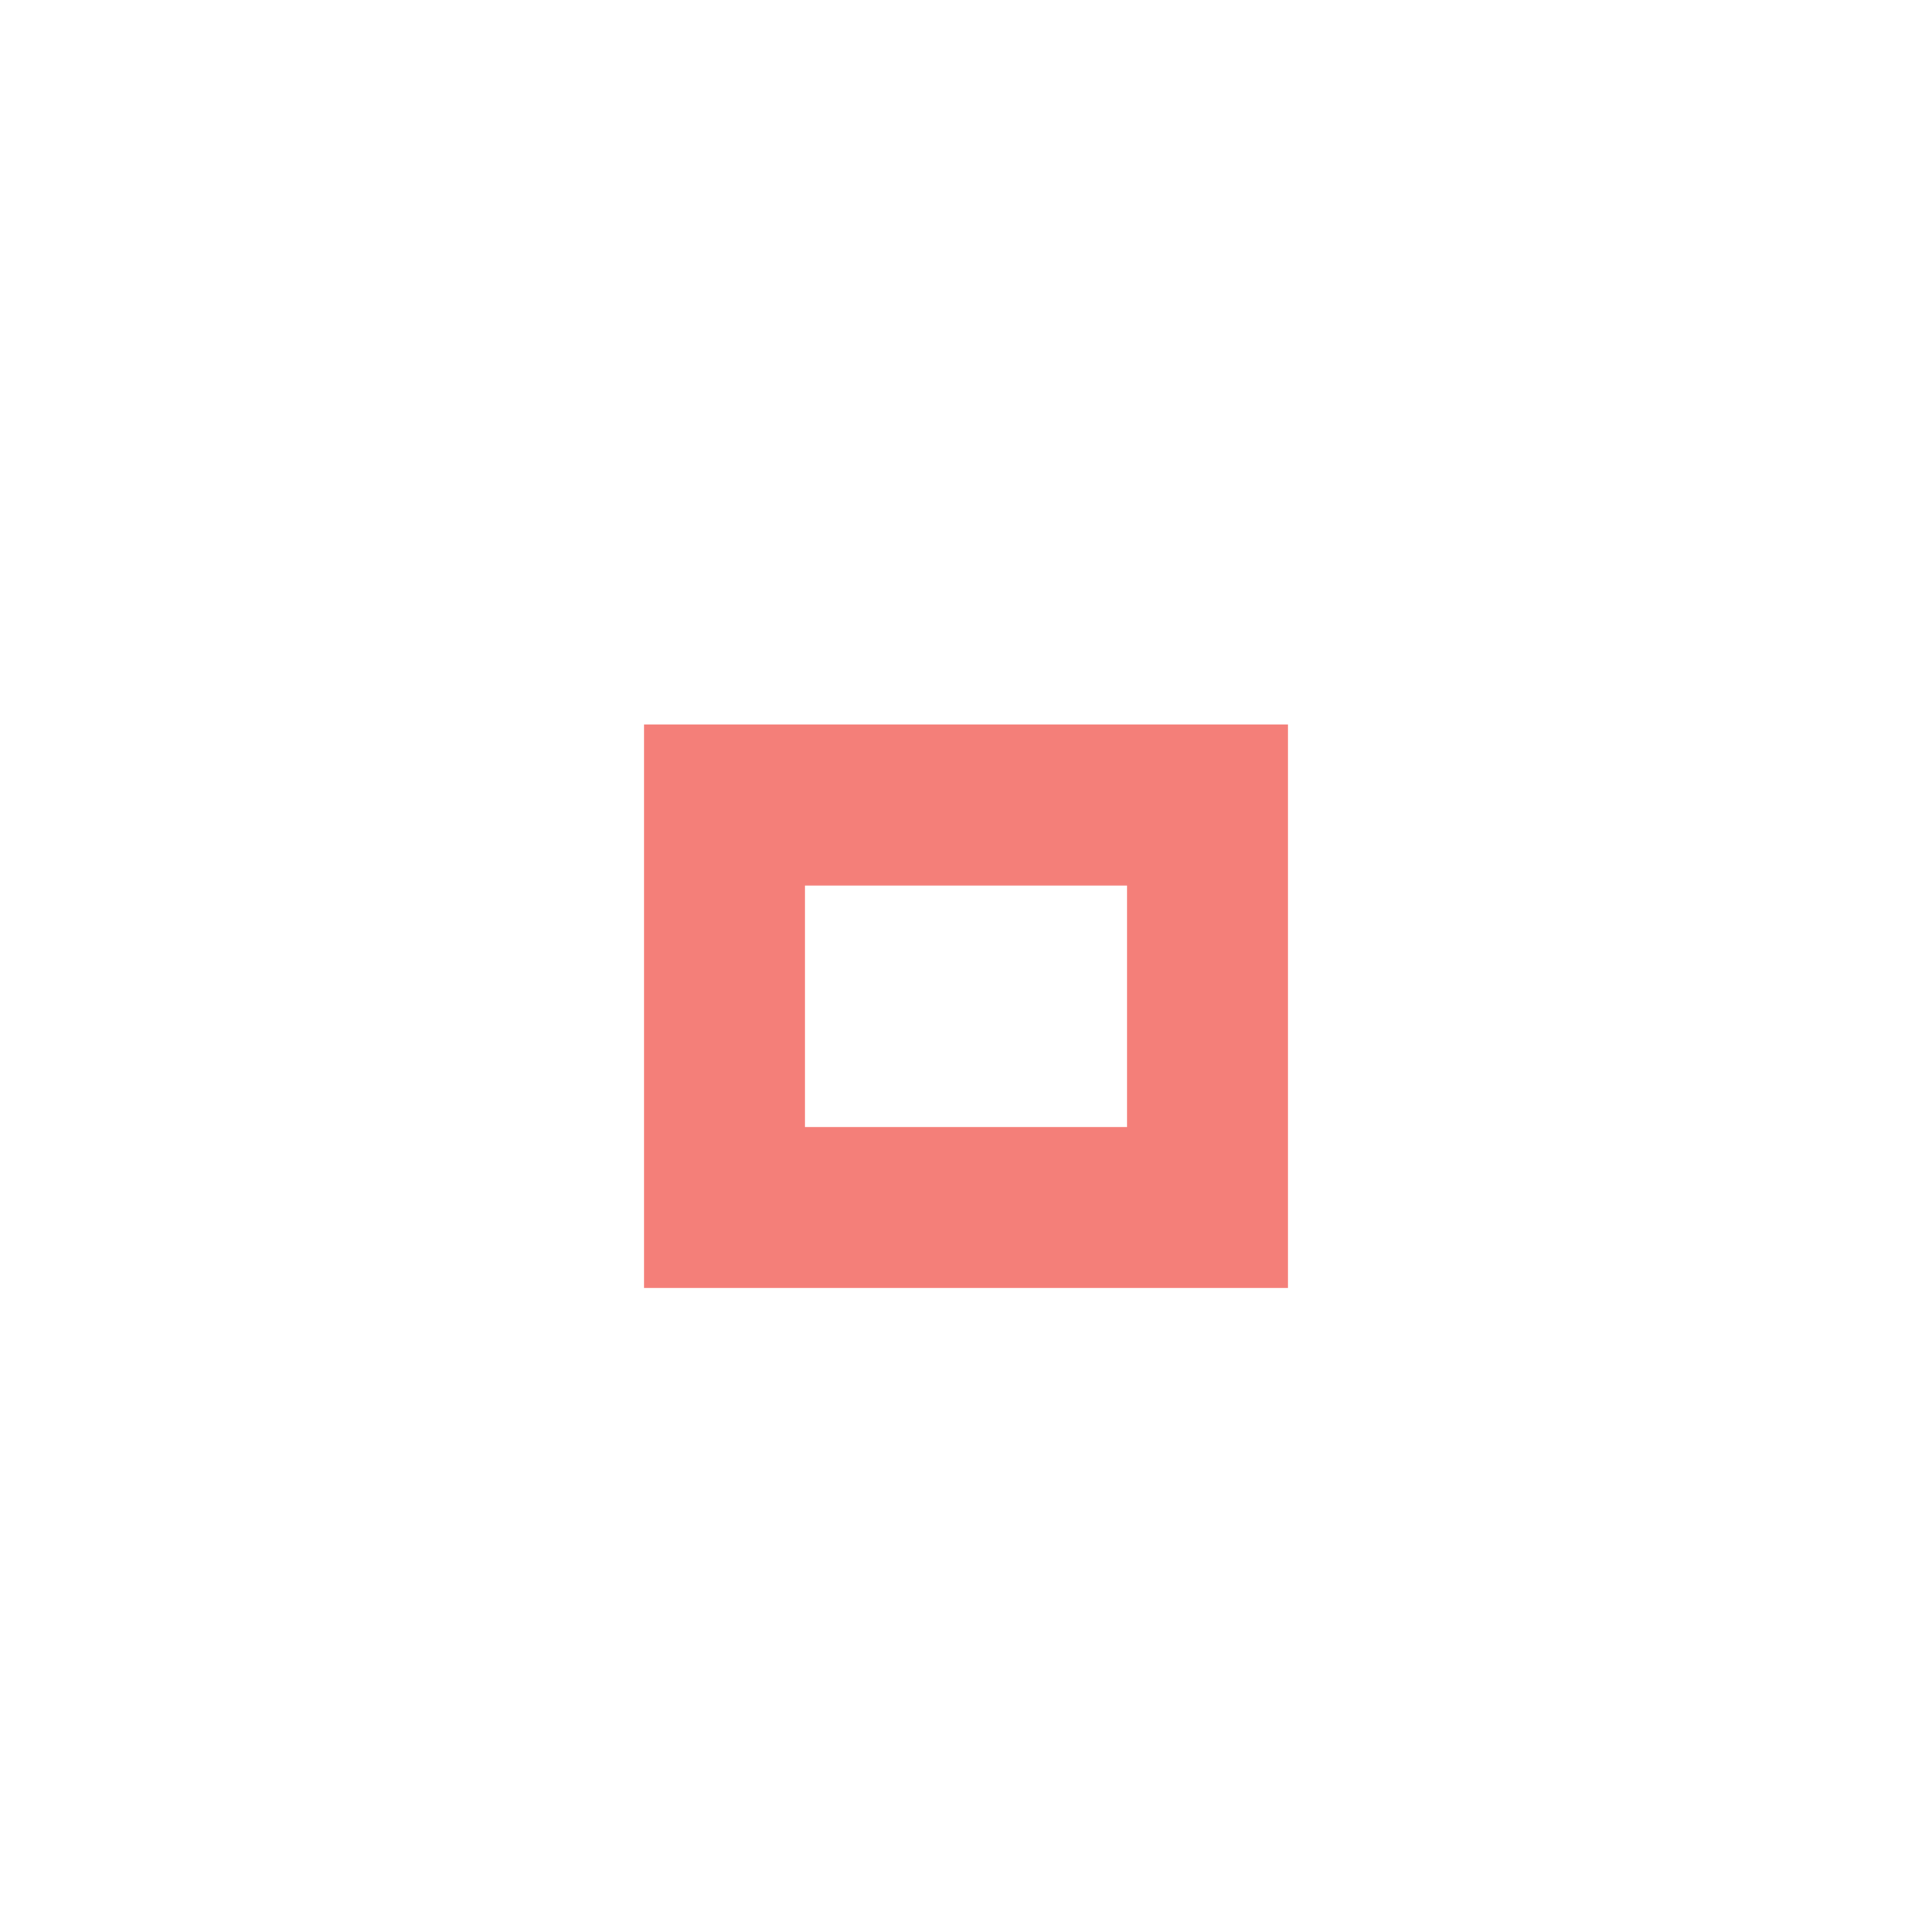
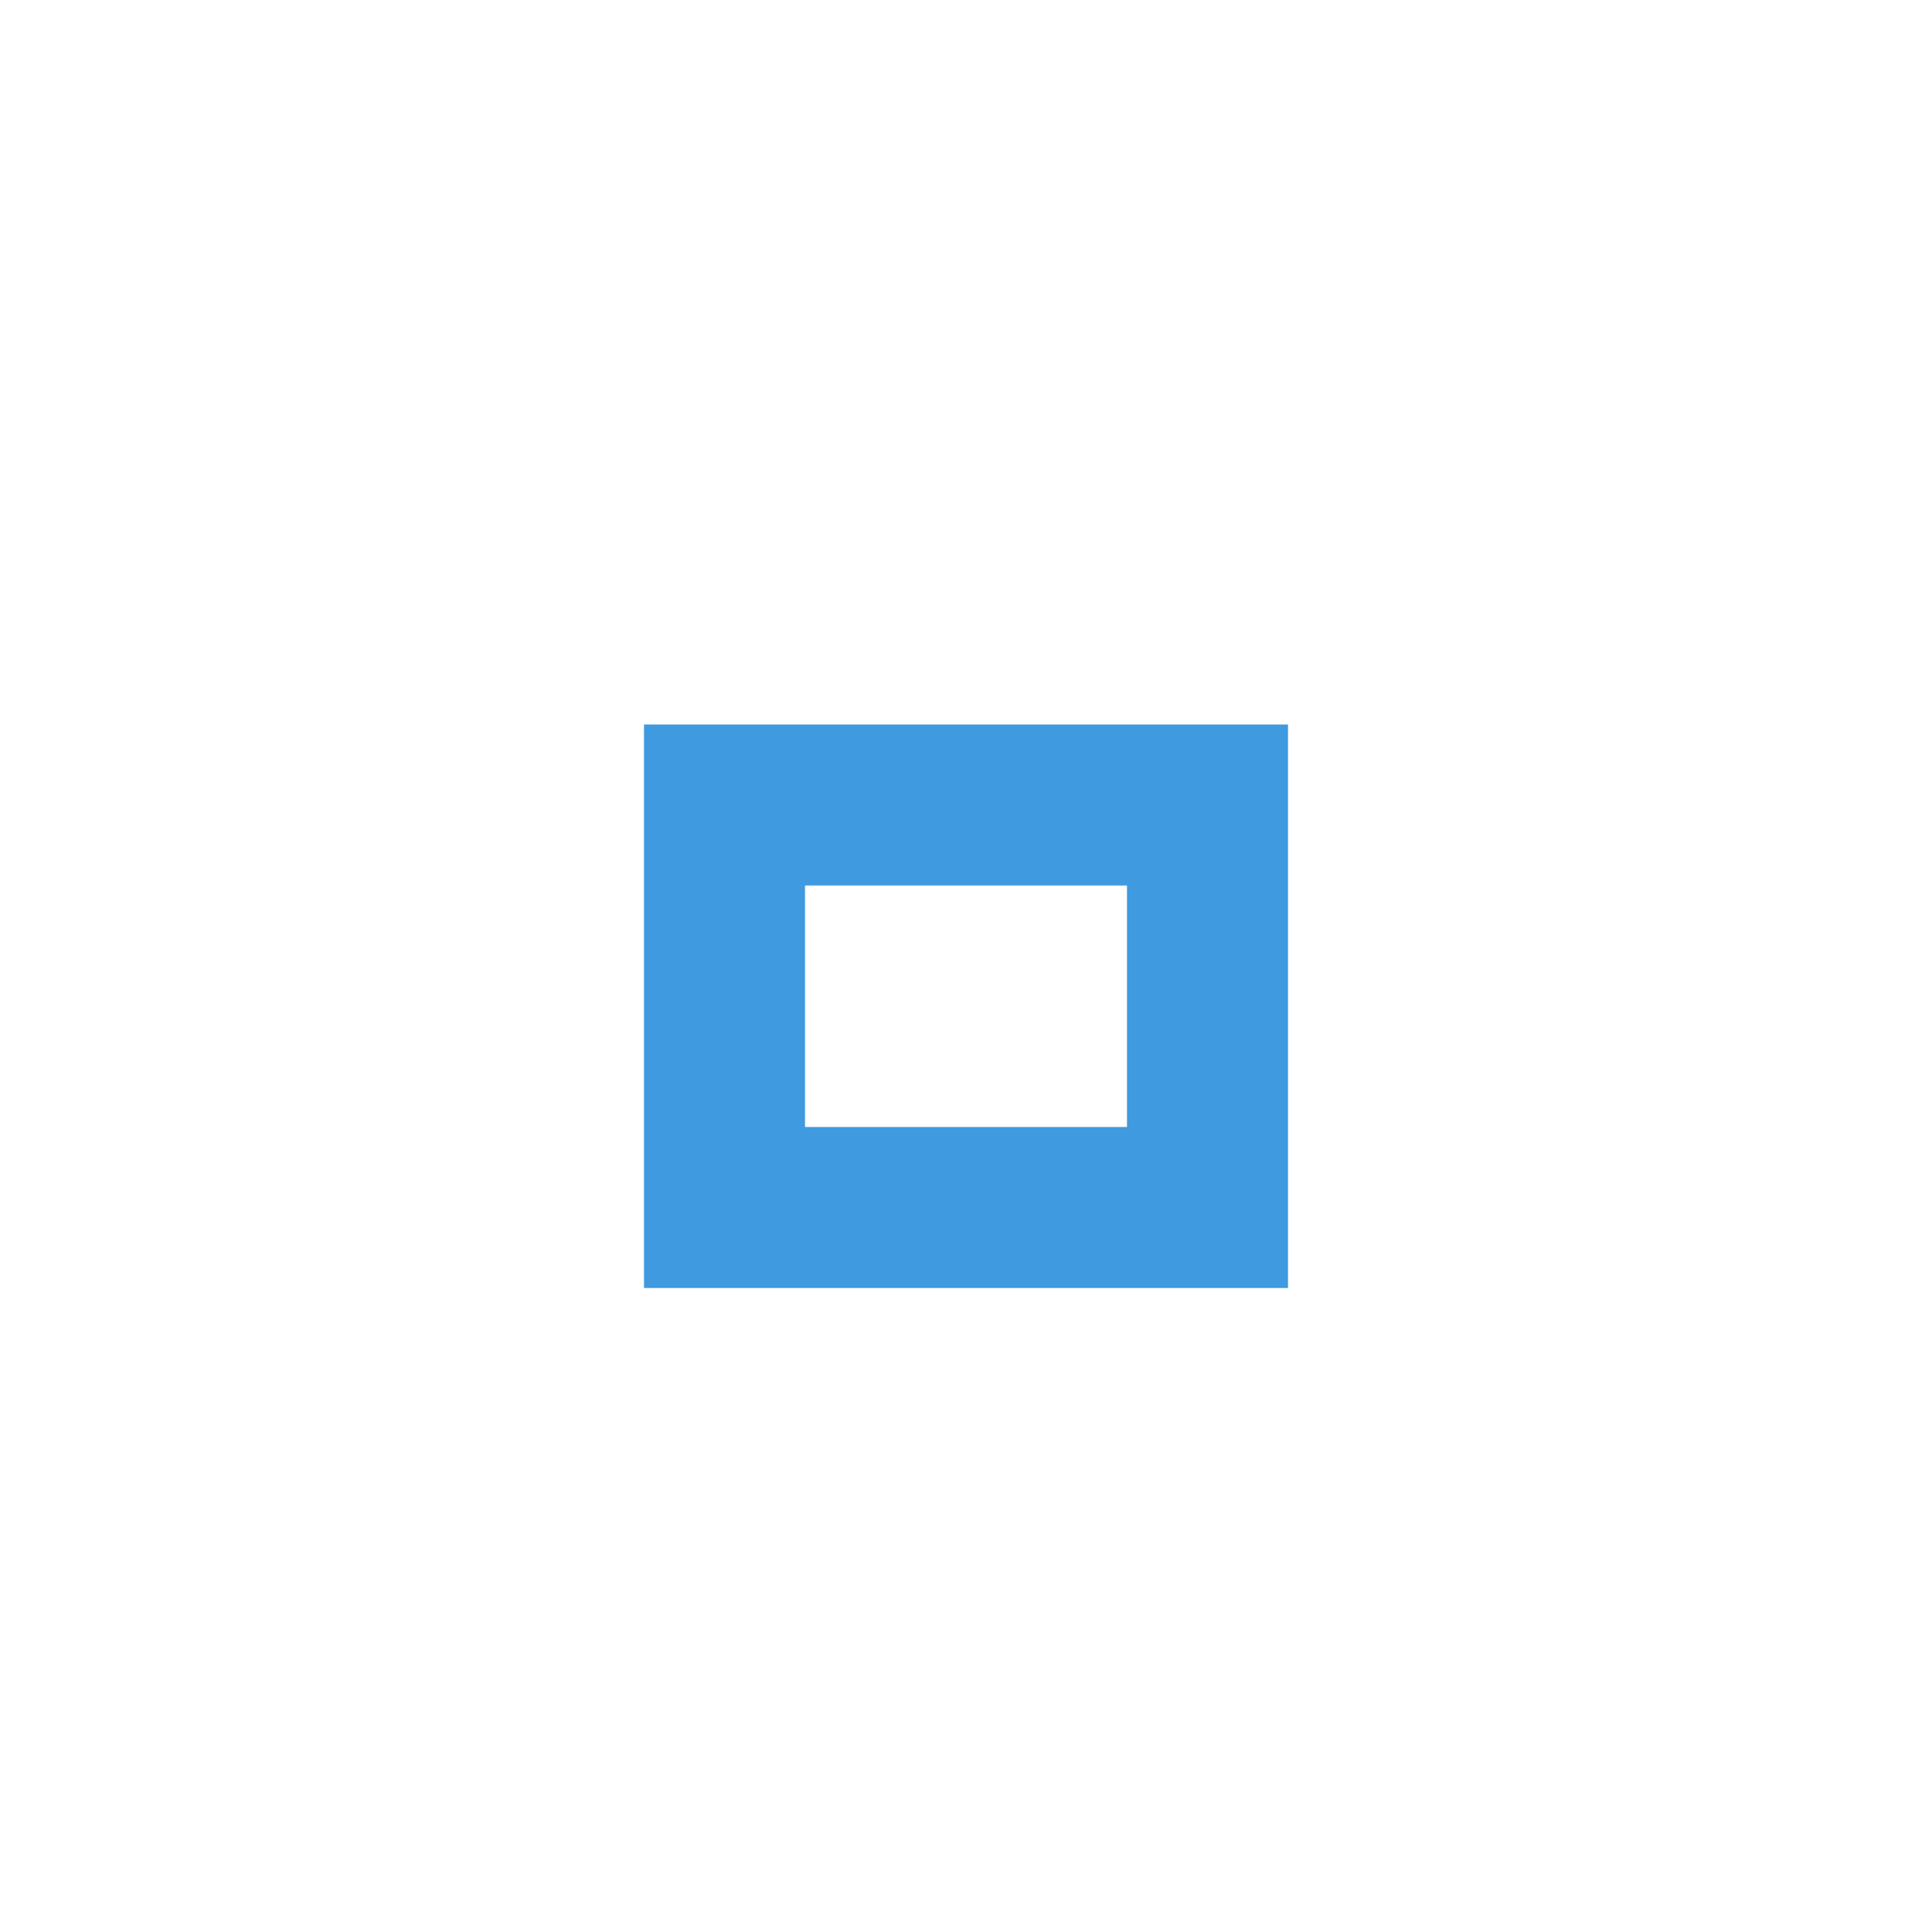
<svg xmlns="http://www.w3.org/2000/svg" version="1.1" x="0px" y="0px" width="24px" height="24px" viewBox="0 0 24 24">
-   <path fill="#f0544c" opacity="0.75" d="M14,14h-4v-3h4V14z M16,9H8v7h8V9z" />
+   <path fill="#0078d4" opacity="0.75" d="M14,14h-4v-3h4V14z M16,9H8v7h8V9z" />
</svg>
